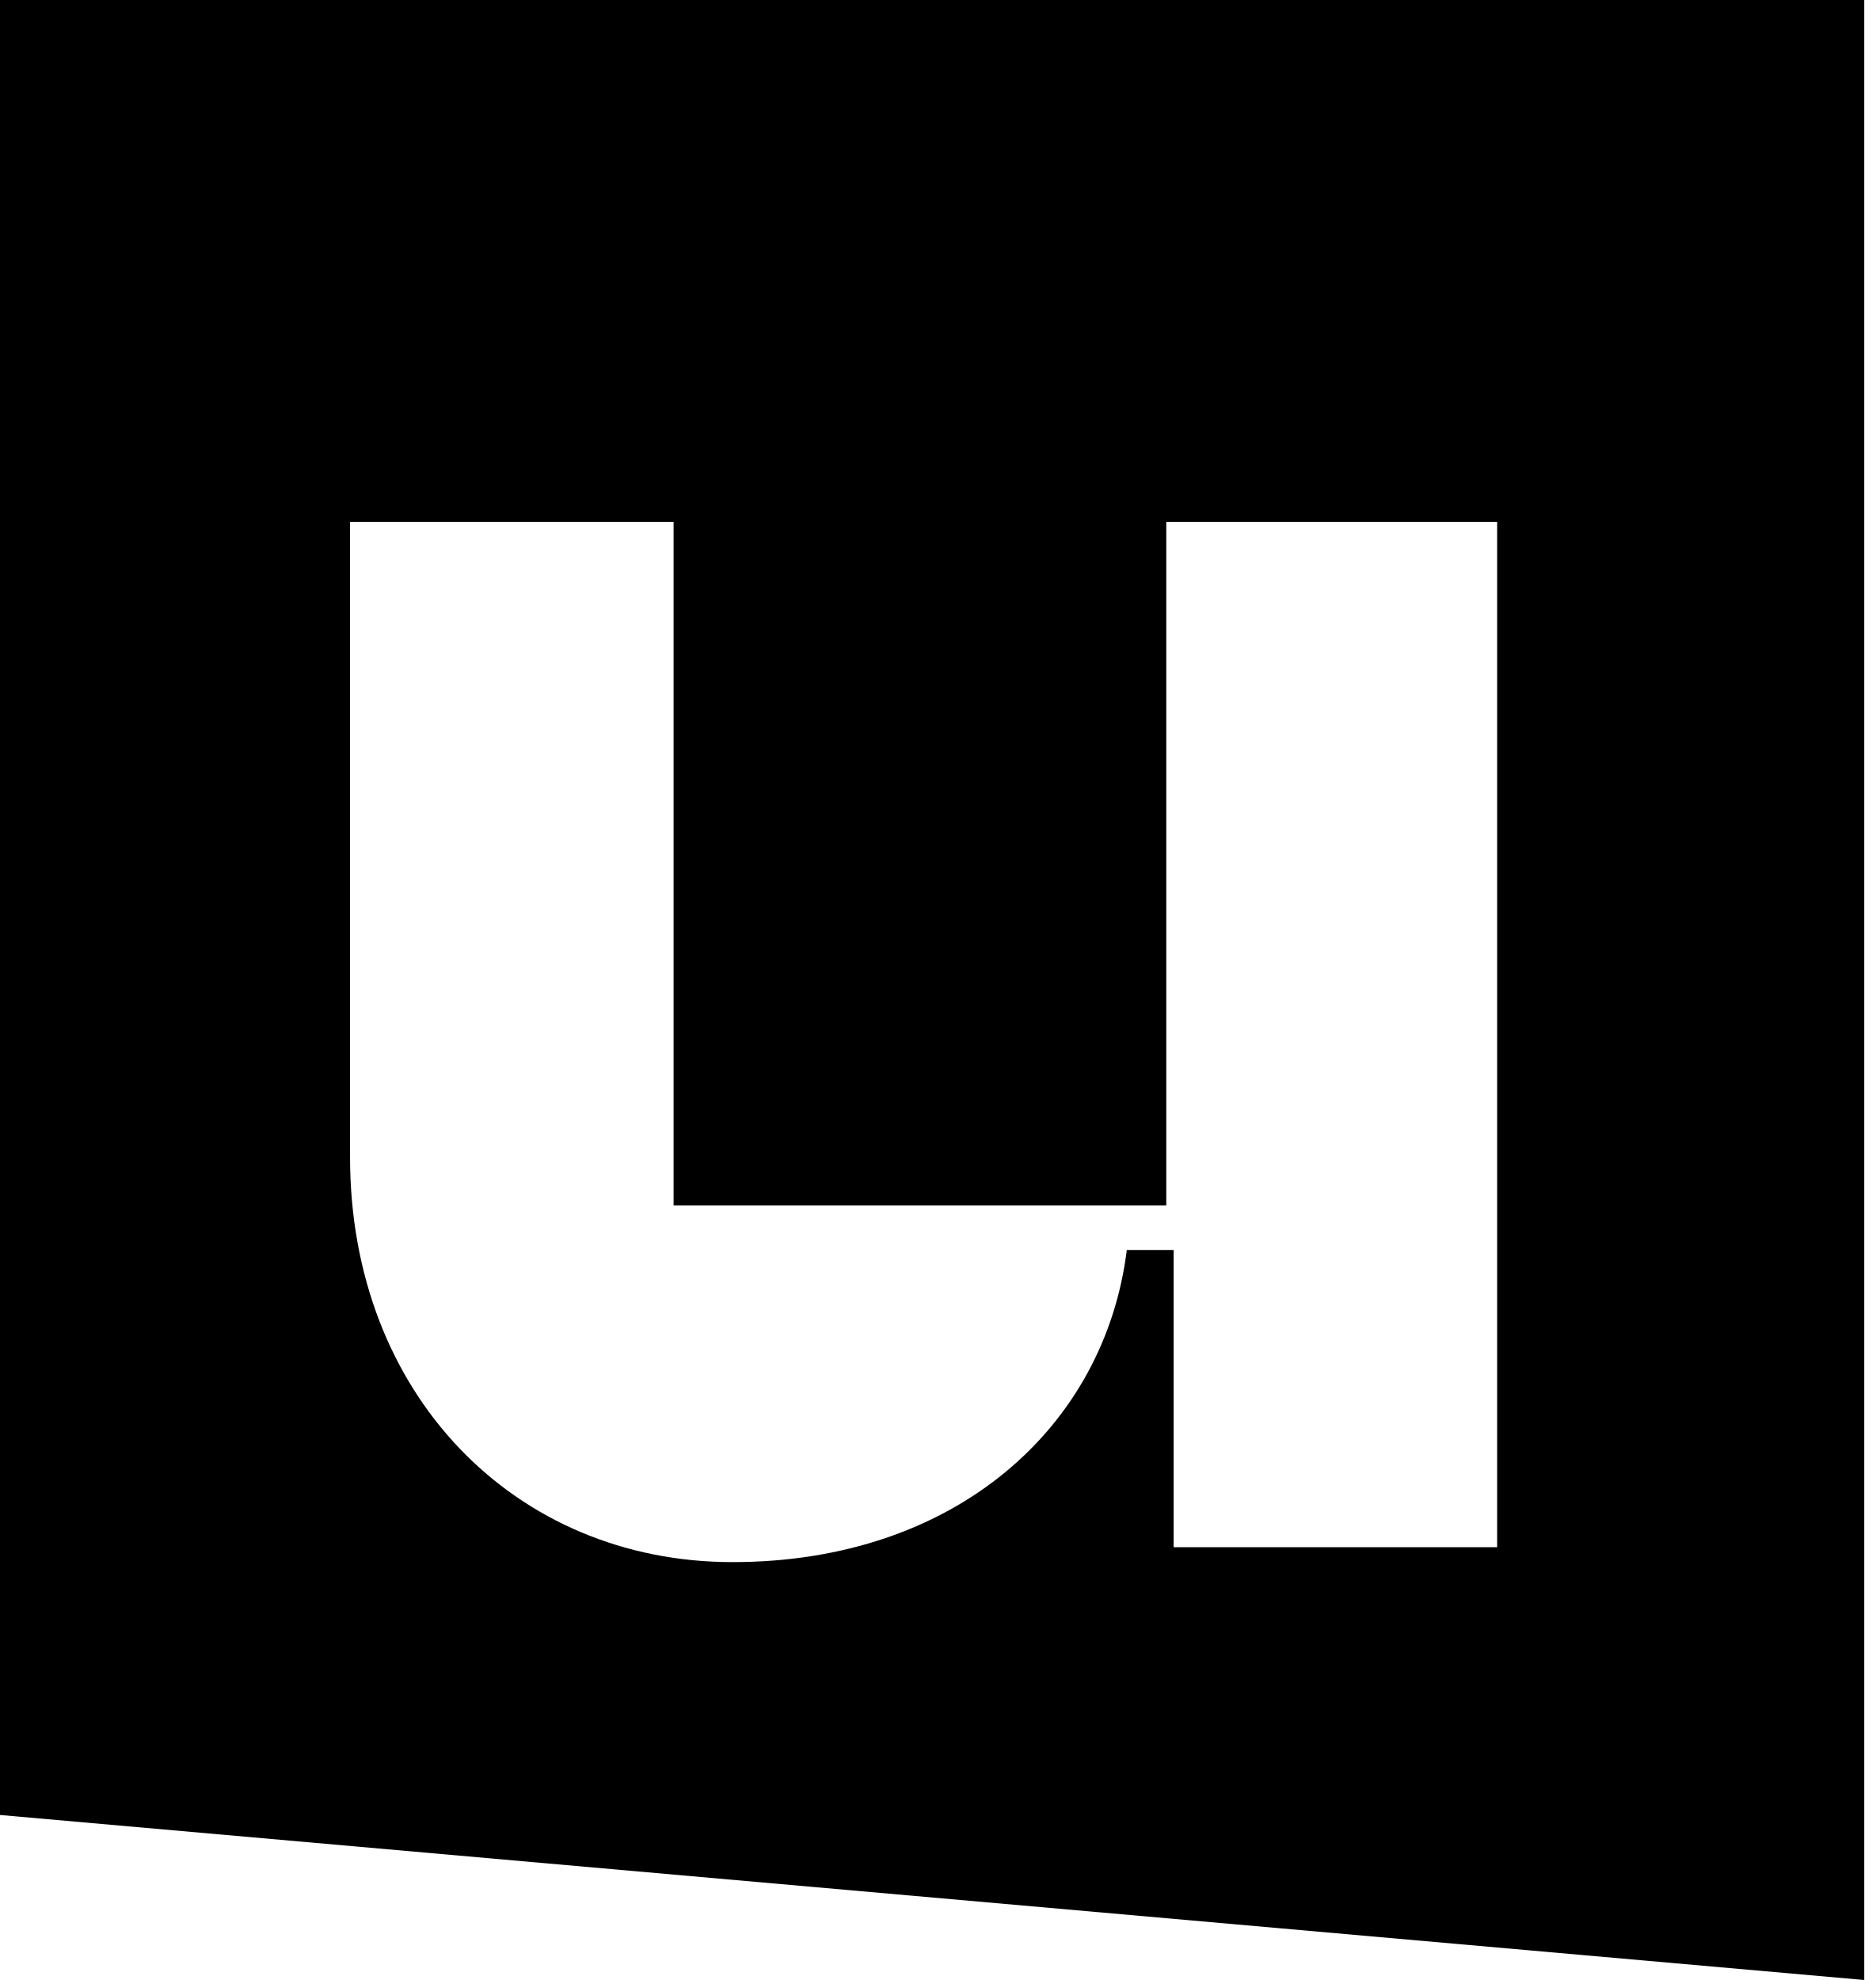
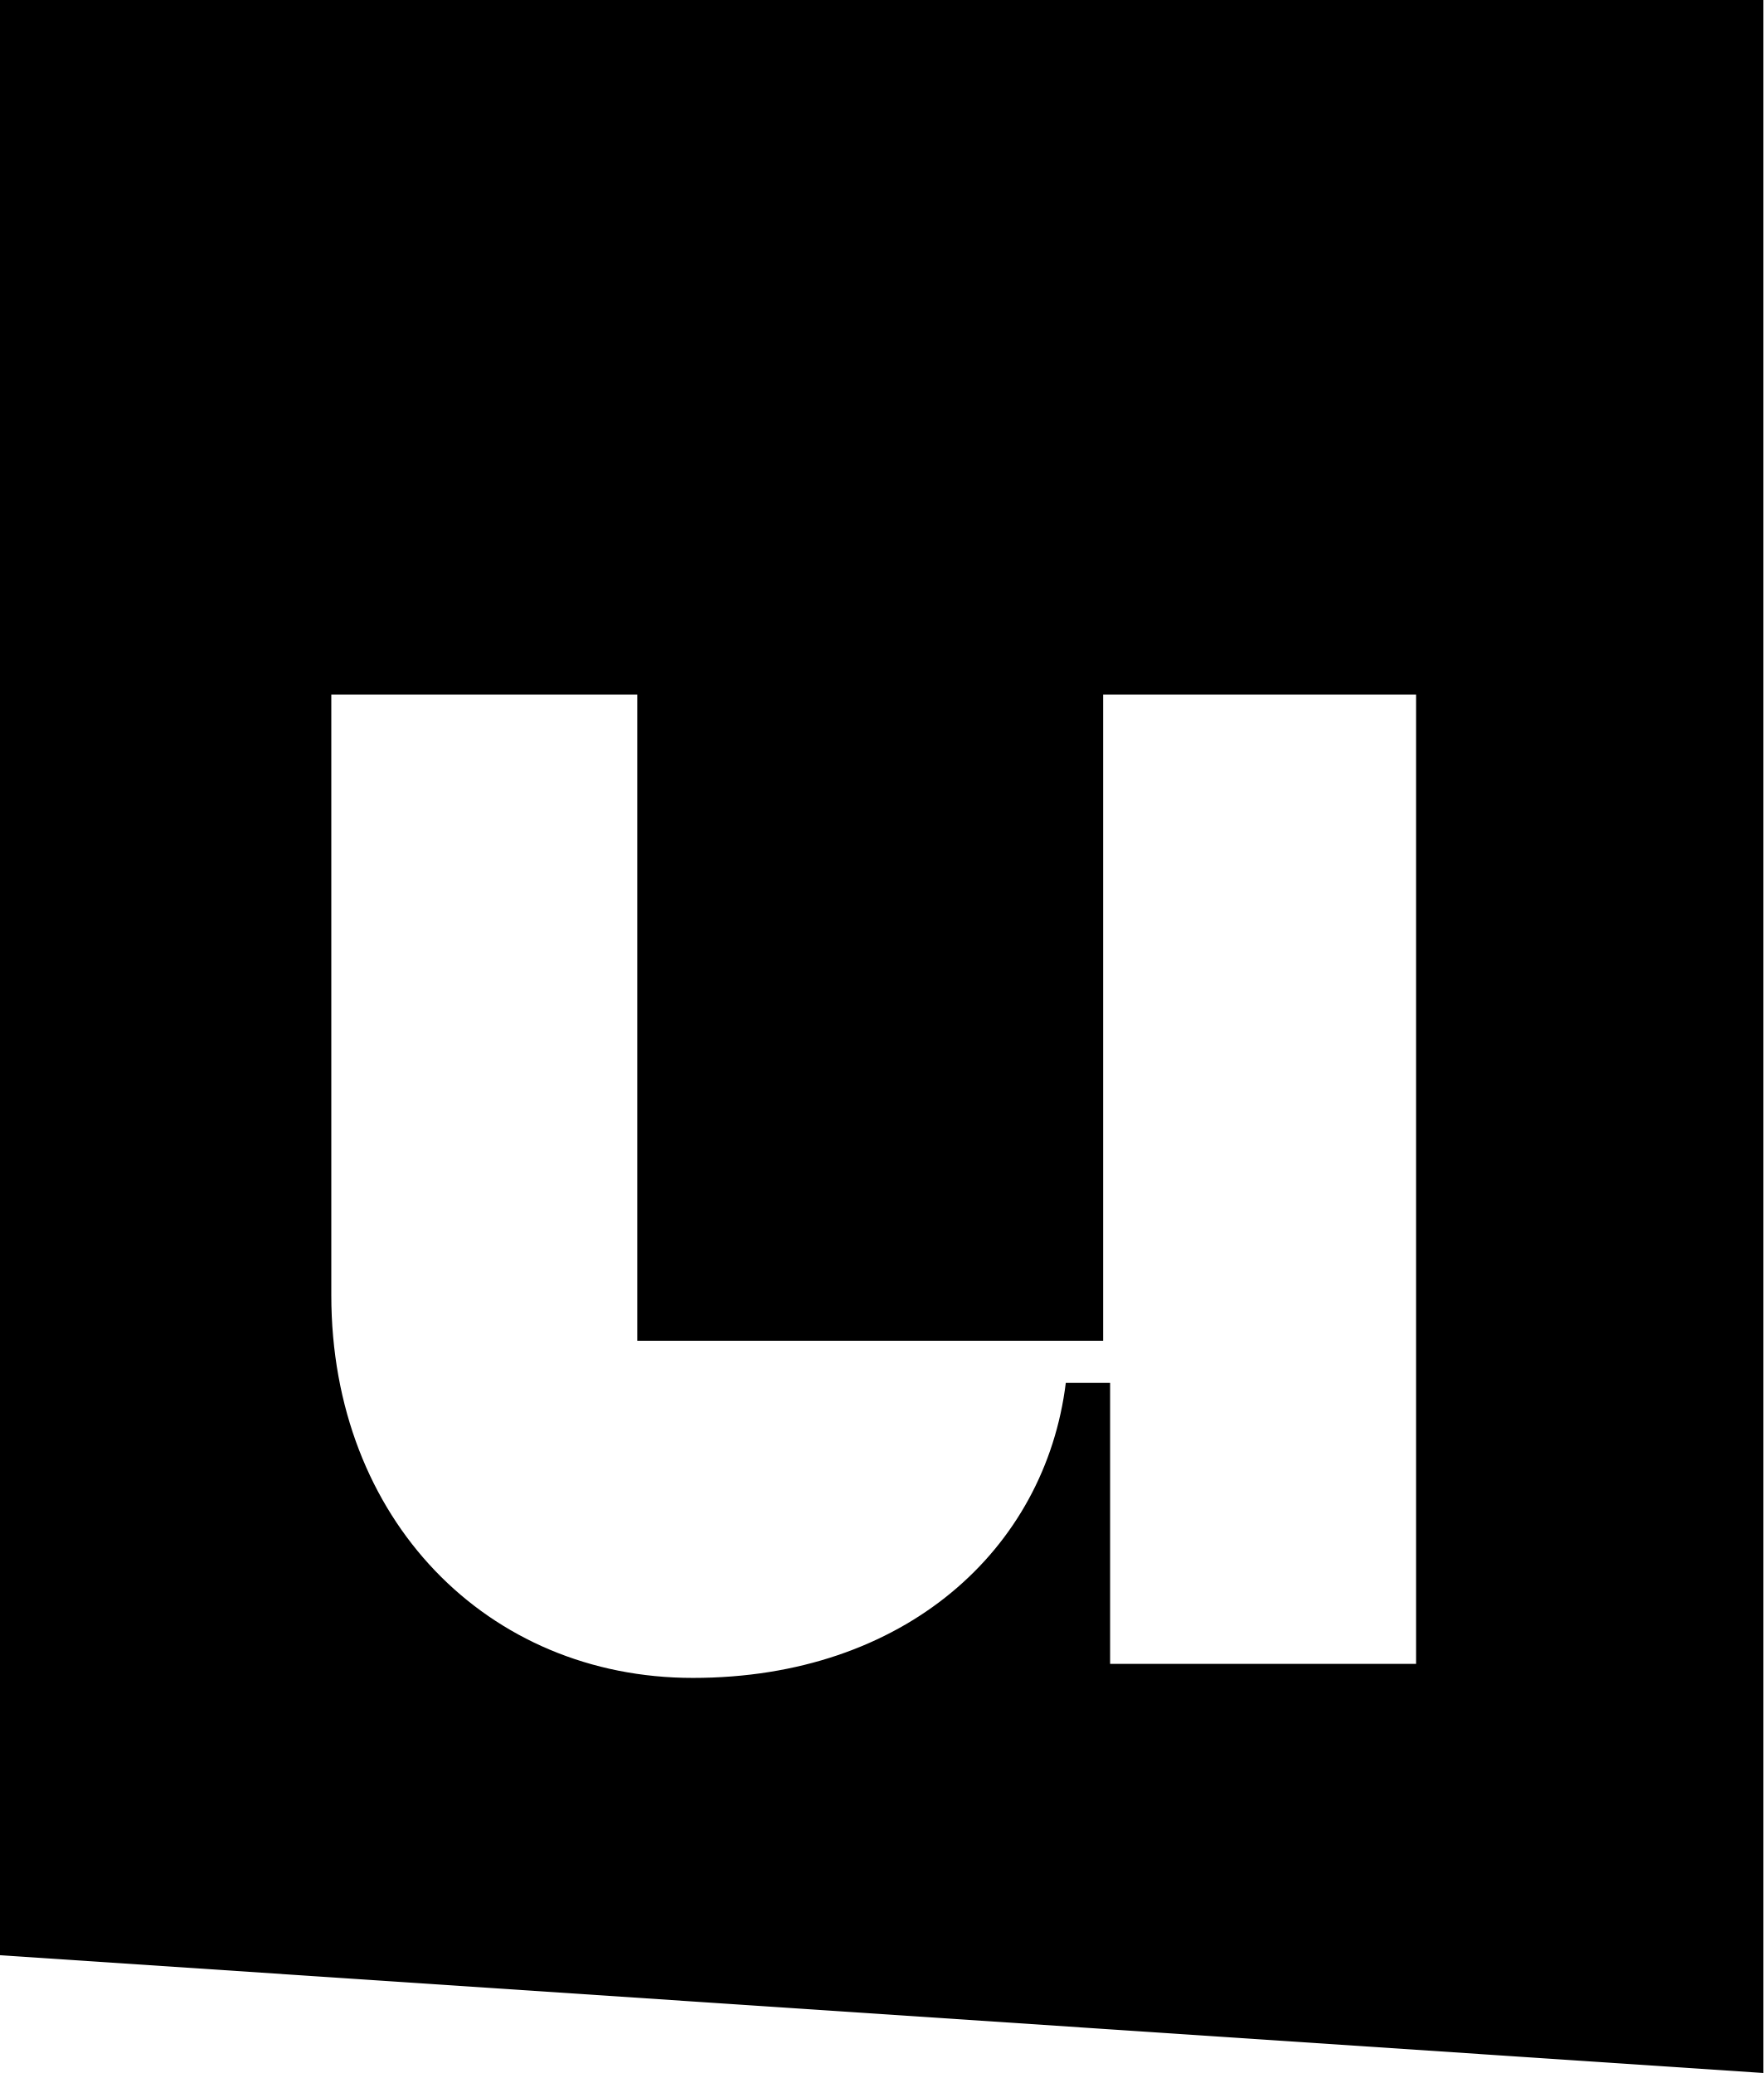
- <svg xmlns="http://www.w3.org/2000/svg" viewBox="0 0 36 38" aria-label="Vaandel">
-   <path fill="currentColor" d="M35.783 38L0 34.833V0H35.783V38ZM6.719 10.016V22.207C6.719 26.77 9.893 29.979 14.058 29.98C18.359 29.98 21.211 27.366 21.628 23.99H22.527V29.694H28.737V10.016H22.386V23.135H12.929V10.016H6.719Z" />
+ <svg xmlns="http://www.w3.org/2000/svg" viewBox="0 0 296.132 348.18" fill="currentColor" role="img" aria-label="Universiteiten van Nederland vaandel">
+   <path id="Exclude" d="M296.132 348.18L0 328.397V0H296.132V348.18ZM55.636 116.657V217.524C55.636 255.276 81.898 281.821 116.357 281.821C151.947 281.821 175.534 260.205 178.981 232.271H186.422V279.461H237.802V116.657H185.254V225.193H107.016V116.657H55.636Z" />
</svg>
